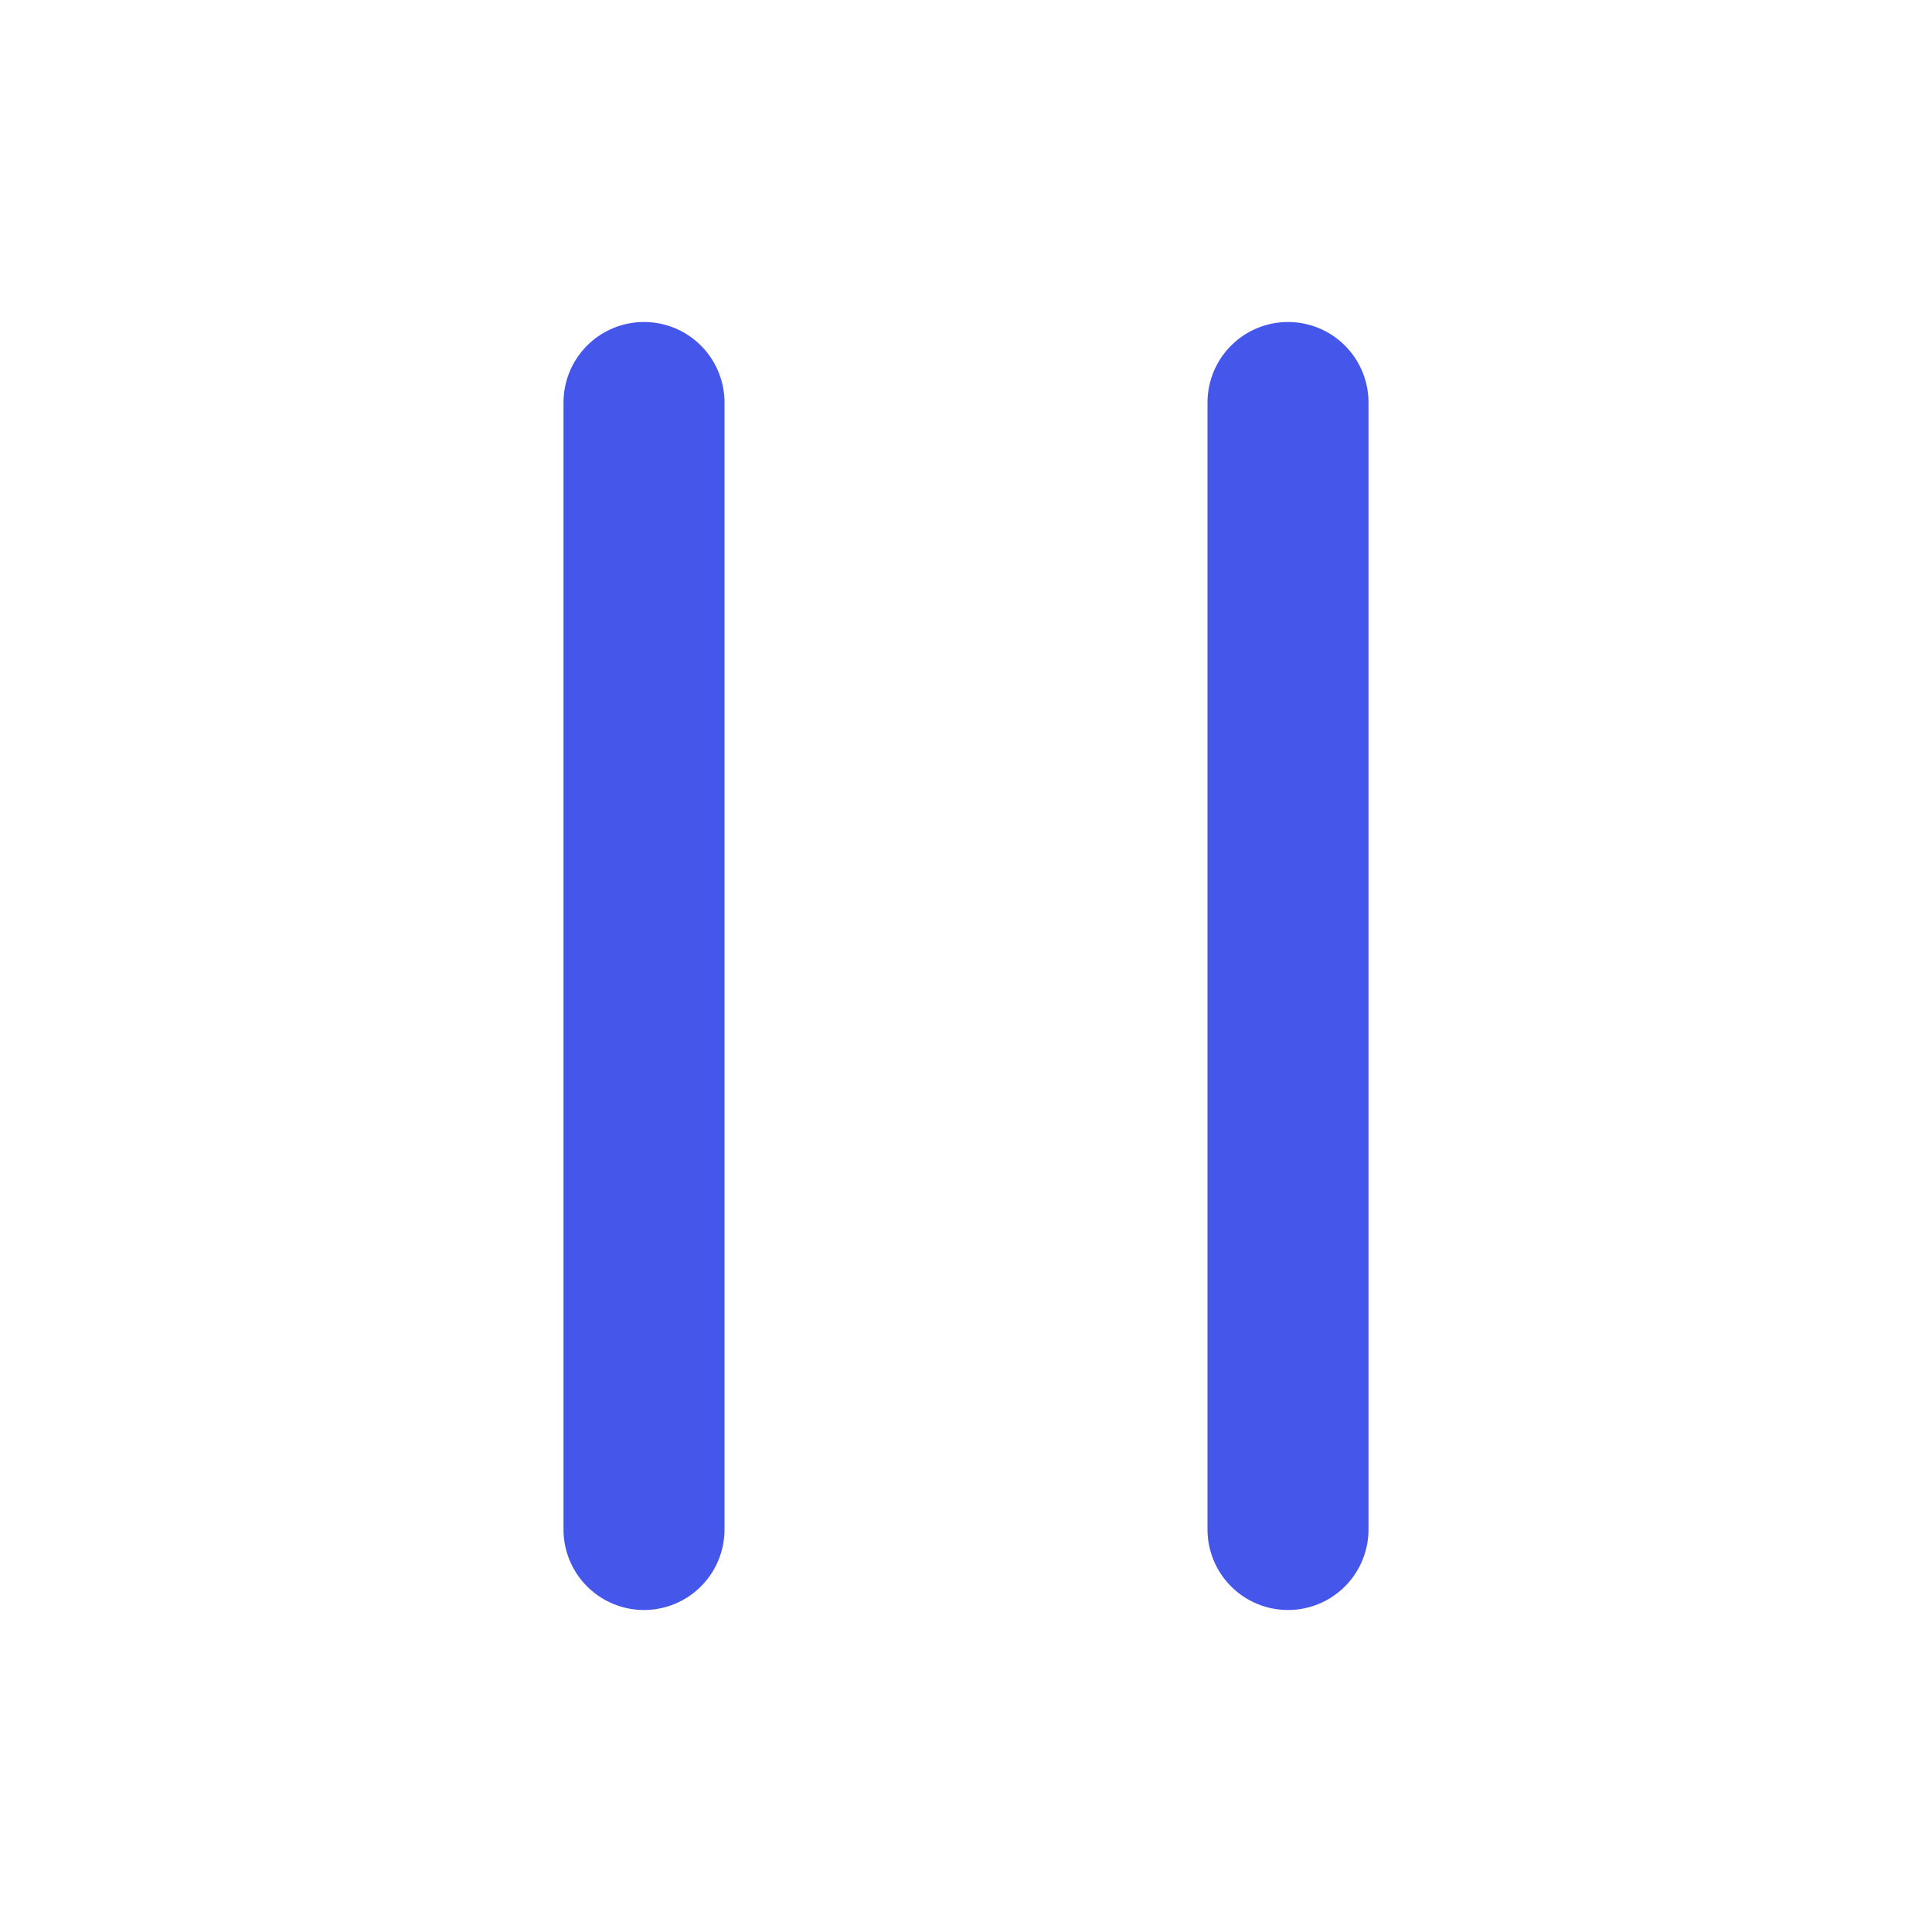
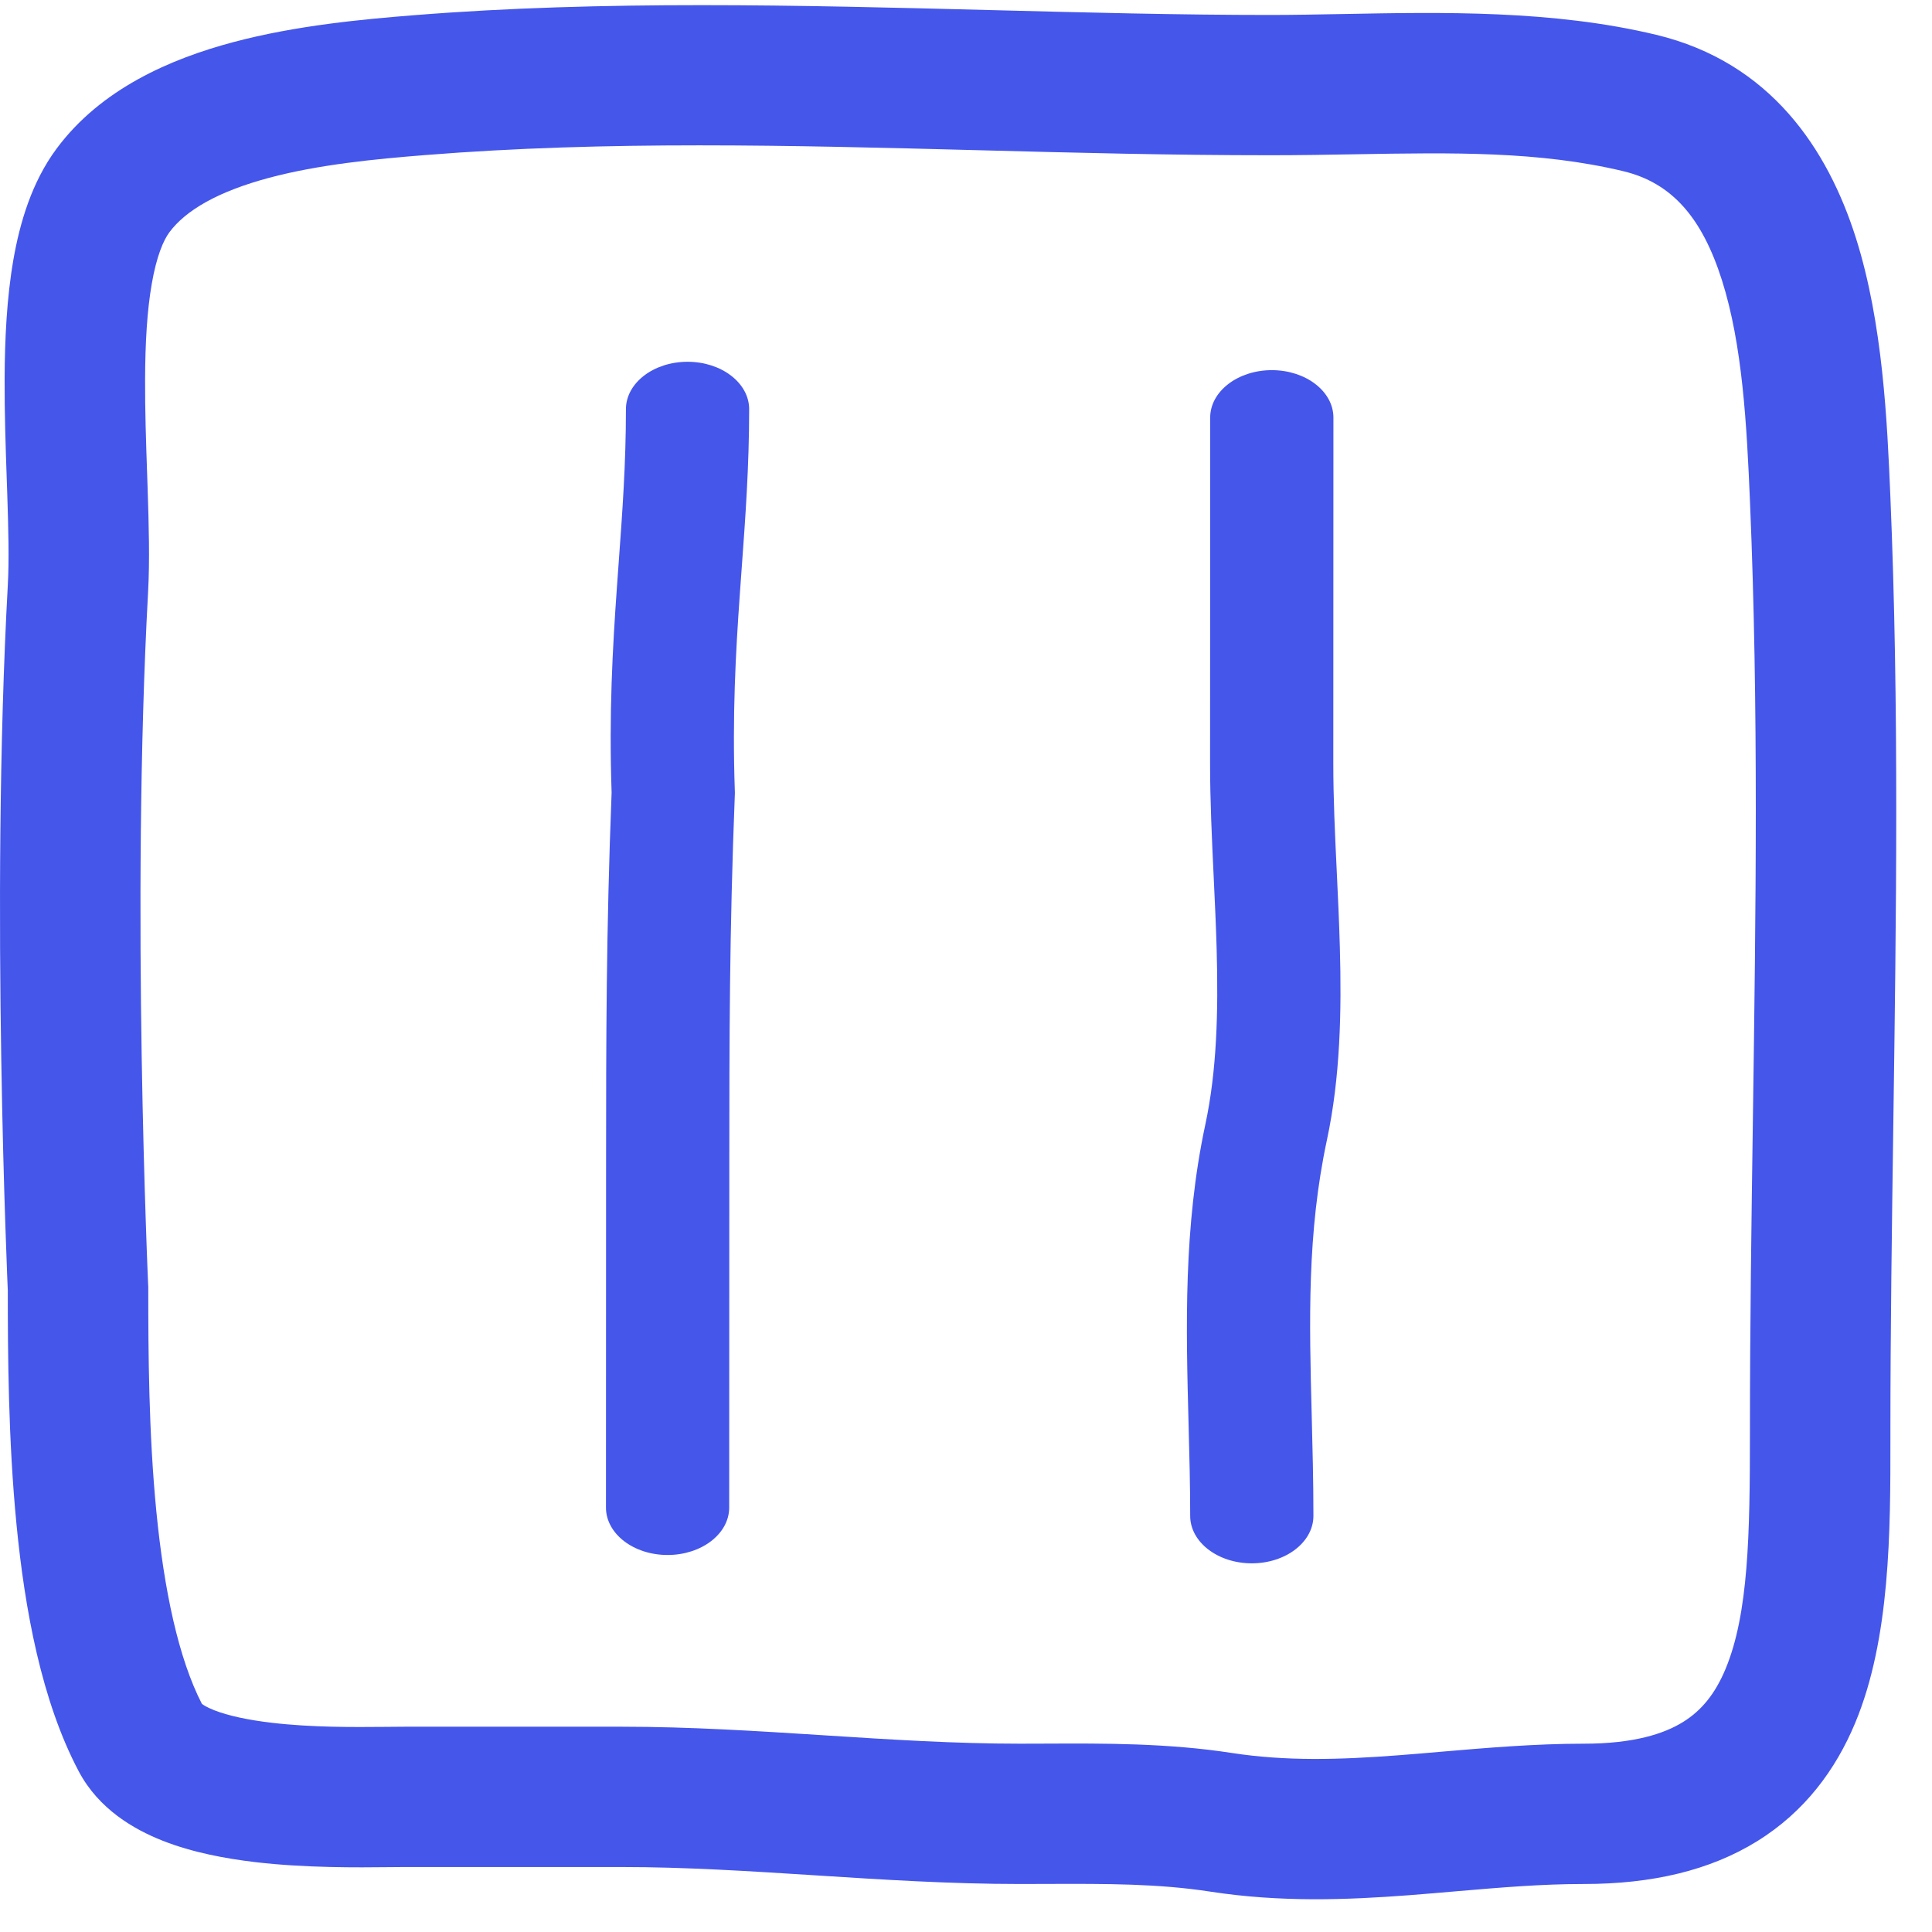
- <svg xmlns="http://www.w3.org/2000/svg" width="800px" height="800px" viewBox="0 0 24 24" fill="none" version="1.1" id="svg1">
-   <defs id="defs1" />
-   <path d="M8 5V19M16 5V19" stroke="#000000" stroke-width="2" stroke-linecap="round" stroke-linejoin="round" id="path1" style="fill:#4556eb;fill-opacity:1;stroke:#4556eb;stroke-opacity:1" />
+ <svg xmlns="http://www.w3.org/2000/svg" width="51" height="51" viewBox="0 0 51 51" fill="none" version="1.1" id="svg3">
+   <defs id="defs3" />
+   <path fill-rule="evenodd" clip-rule="evenodd" d="M25.82 3.965C20.861 3.836 16.016 3.71 11.23 4.093C9.884 4.2 8.414 4.344 7.106 4.693C5.762 5.052 4.903 5.549 4.471 6.132C4.315 6.342 4.133 6.761 4.006 7.493C3.882 8.201 3.834 9.053 3.83 10.003C3.826 10.827 3.855 11.669 3.884 12.512C3.888 12.64 3.892 12.767 3.897 12.895C3.928 13.835 3.955 14.803 3.909 15.63C3.683 19.754 3.682 24.325 3.74 27.88C3.769 29.655 3.812 31.169 3.848 32.239C3.865 32.774 3.882 33.198 3.893 33.487C3.899 33.631 3.904 33.742 3.907 33.817L3.91 33.9L3.912 33.926L3.914 33.969V34.012C3.914 35.706 3.925 37.83 4.127 39.895C4.331 41.977 4.712 43.781 5.33 44.978C5.362 45.003 5.453 45.066 5.655 45.146C6.018 45.288 6.535 45.402 7.175 45.477C8.236 45.602 9.336 45.592 10.17 45.585C10.349 45.583 10.516 45.581 10.668 45.581H16.422C18.216 45.581 20.005 45.696 21.73 45.806L21.773 45.809C23.532 45.922 25.227 46.029 26.918 46.029C27.145 46.029 27.376 46.028 27.611 46.027C29.144 46.02 30.827 46.013 32.518 46.274C33.95 46.495 35.363 46.453 36.9 46.336C37.261 46.309 37.637 46.277 38.023 46.243C39.217 46.141 40.514 46.029 41.811 46.029C43.124 46.029 43.925 45.769 44.429 45.456C44.915 45.155 45.275 44.714 45.548 44.061C46.157 42.602 46.194 40.506 46.194 37.815C46.194 34.998 46.234 32.226 46.273 29.474C46.349 24.046 46.425 18.7 46.196 13.261C46.11 11.211 45.998 9.107 45.455 7.397C44.932 5.75 44.137 4.828 42.851 4.519C40.634 3.988 38.342 4.028 35.795 4.072C35.061 4.085 34.305 4.098 33.524 4.098C30.922 4.098 28.356 4.032 25.82 3.965ZM0.206 34.053L0.202 33.975C0.199 33.898 0.194 33.783 0.188 33.635C0.176 33.338 0.16 32.907 0.142 32.363C0.105 31.276 0.062 29.74 0.033 27.94C-0.026 24.349 -0.027 19.678 0.207 15.428C0.242 14.789 0.223 13.982 0.191 13.018C0.187 12.896 0.182 12.772 0.178 12.646C0.149 11.808 0.118 10.888 0.122 9.986C0.127 8.95 0.178 7.863 0.353 6.858C0.524 5.875 0.841 4.805 1.49 3.929C2.668 2.338 4.515 1.551 6.148 1.115C7.817 0.669 9.592 0.508 10.934 0.401C15.908 0.003 21.106 0.137 26.189 0.267C28.675 0.331 31.133 0.395 33.524 0.395C34.144 0.395 34.792 0.382 35.46 0.37C38.074 0.32 40.993 0.264 43.717 0.918C46.749 1.646 48.252 3.953 48.99 6.278C49.707 8.539 49.818 11.148 49.901 13.105C50.134 18.644 50.056 24.176 49.979 29.669C49.941 32.395 49.902 35.111 49.902 37.815C49.902 37.872 49.902 37.93 49.902 37.988C49.903 40.398 49.904 43.252 48.97 45.487C48.459 46.709 47.648 47.821 46.382 48.605C45.135 49.377 43.603 49.733 41.811 49.733C40.687 49.733 39.619 49.825 38.467 49.923C38.051 49.959 37.624 49.996 37.18 50.03C35.563 50.152 33.811 50.221 31.953 49.935C30.572 49.722 29.208 49.726 27.654 49.731C27.414 49.732 27.169 49.733 26.918 49.733C25.094 49.733 23.285 49.617 21.549 49.506L21.537 49.505C19.777 49.393 18.093 49.285 16.422 49.285H10.668C10.56 49.285 10.427 49.287 10.274 49.288C9.457 49.297 8.065 49.311 6.743 49.156C5.954 49.063 5.08 48.901 4.295 48.591C3.536 48.292 2.606 47.757 2.078 46.758C1.094 44.899 0.654 42.477 0.437 40.256C0.217 38.009 0.206 35.739 0.206 34.053Z" fill="#4556EB" id="path1" />
+   <path fill-rule="evenodd" clip-rule="evenodd" d="m 32.039,23.162 c -0.048,-1.016 -0.097,-2.048 -0.096,-3.007 l 0.003,-9.132 c 2.04e-4,-0.691 0.729,-1.252 1.627,-1.252 0.898,1.438e-4 1.626,0.561 1.626,1.252 l -0.003,9.132 c -2.75e-4,0.933 0.044,1.862 0.09,2.828 0.031,0.657 0.064,1.33 0.083,2.033 0.047,1.677 0.013,3.419 -0.342,5.079 -0.525,2.456 -0.466,4.771 -0.401,7.268 0.022,0.858 0.045,1.739 0.045,2.653 -2.04e-4,0.691 -0.729,1.252 -1.627,1.252 -0.898,-1.44e-4 -1.626,-0.561 -1.626,-1.252 2.36e-4,-0.802 -0.021,-1.613 -0.043,-2.432 -0.067,-2.557 -0.136,-5.192 0.442,-7.896 0.306,-1.428 0.345,-2.985 0.3,-4.619 -0.017,-0.615 -0.047,-1.258 -0.078,-1.908 z" fill="#4556eb" id="path1-3" style="stroke-width:0.859" />
+   <path fill-rule="evenodd" clip-rule="evenodd" d="m 17.622,41.048 c -0.898,-1.43e-4 -1.626,-0.561 -1.626,-1.252 l 0.003,-9.132 c 9.21e-4,-3.13 0.002,-6.082 0.146,-9.74 -0.071,-2.107 0.026,-3.807 0.138,-5.393 0.016,-0.23 0.033,-0.457 0.049,-0.682 0.098,-1.34 0.191,-2.61 0.191,-4.047 2.04e-4,-0.691 0.728,-1.252 1.627,-1.252 0.898,1.431e-4 1.626,0.561 1.626,1.252 -4.45e-4,1.512 -0.099,2.857 -0.197,4.196 -0.016,0.223 -0.033,0.446 -0.048,0.669 -0.111,1.57 -0.203,3.202 -0.133,5.226 l 0.001,0.036 -0.001,0.036 c -0.144,3.632 -0.145,6.559 -0.146,9.699 l -0.003,9.132 c -2.03e-4,0.692 -0.729,1.252 -1.627,1.252 z" fill="#4556eb" id="path3" style="stroke-width:0.859" />
</svg>
